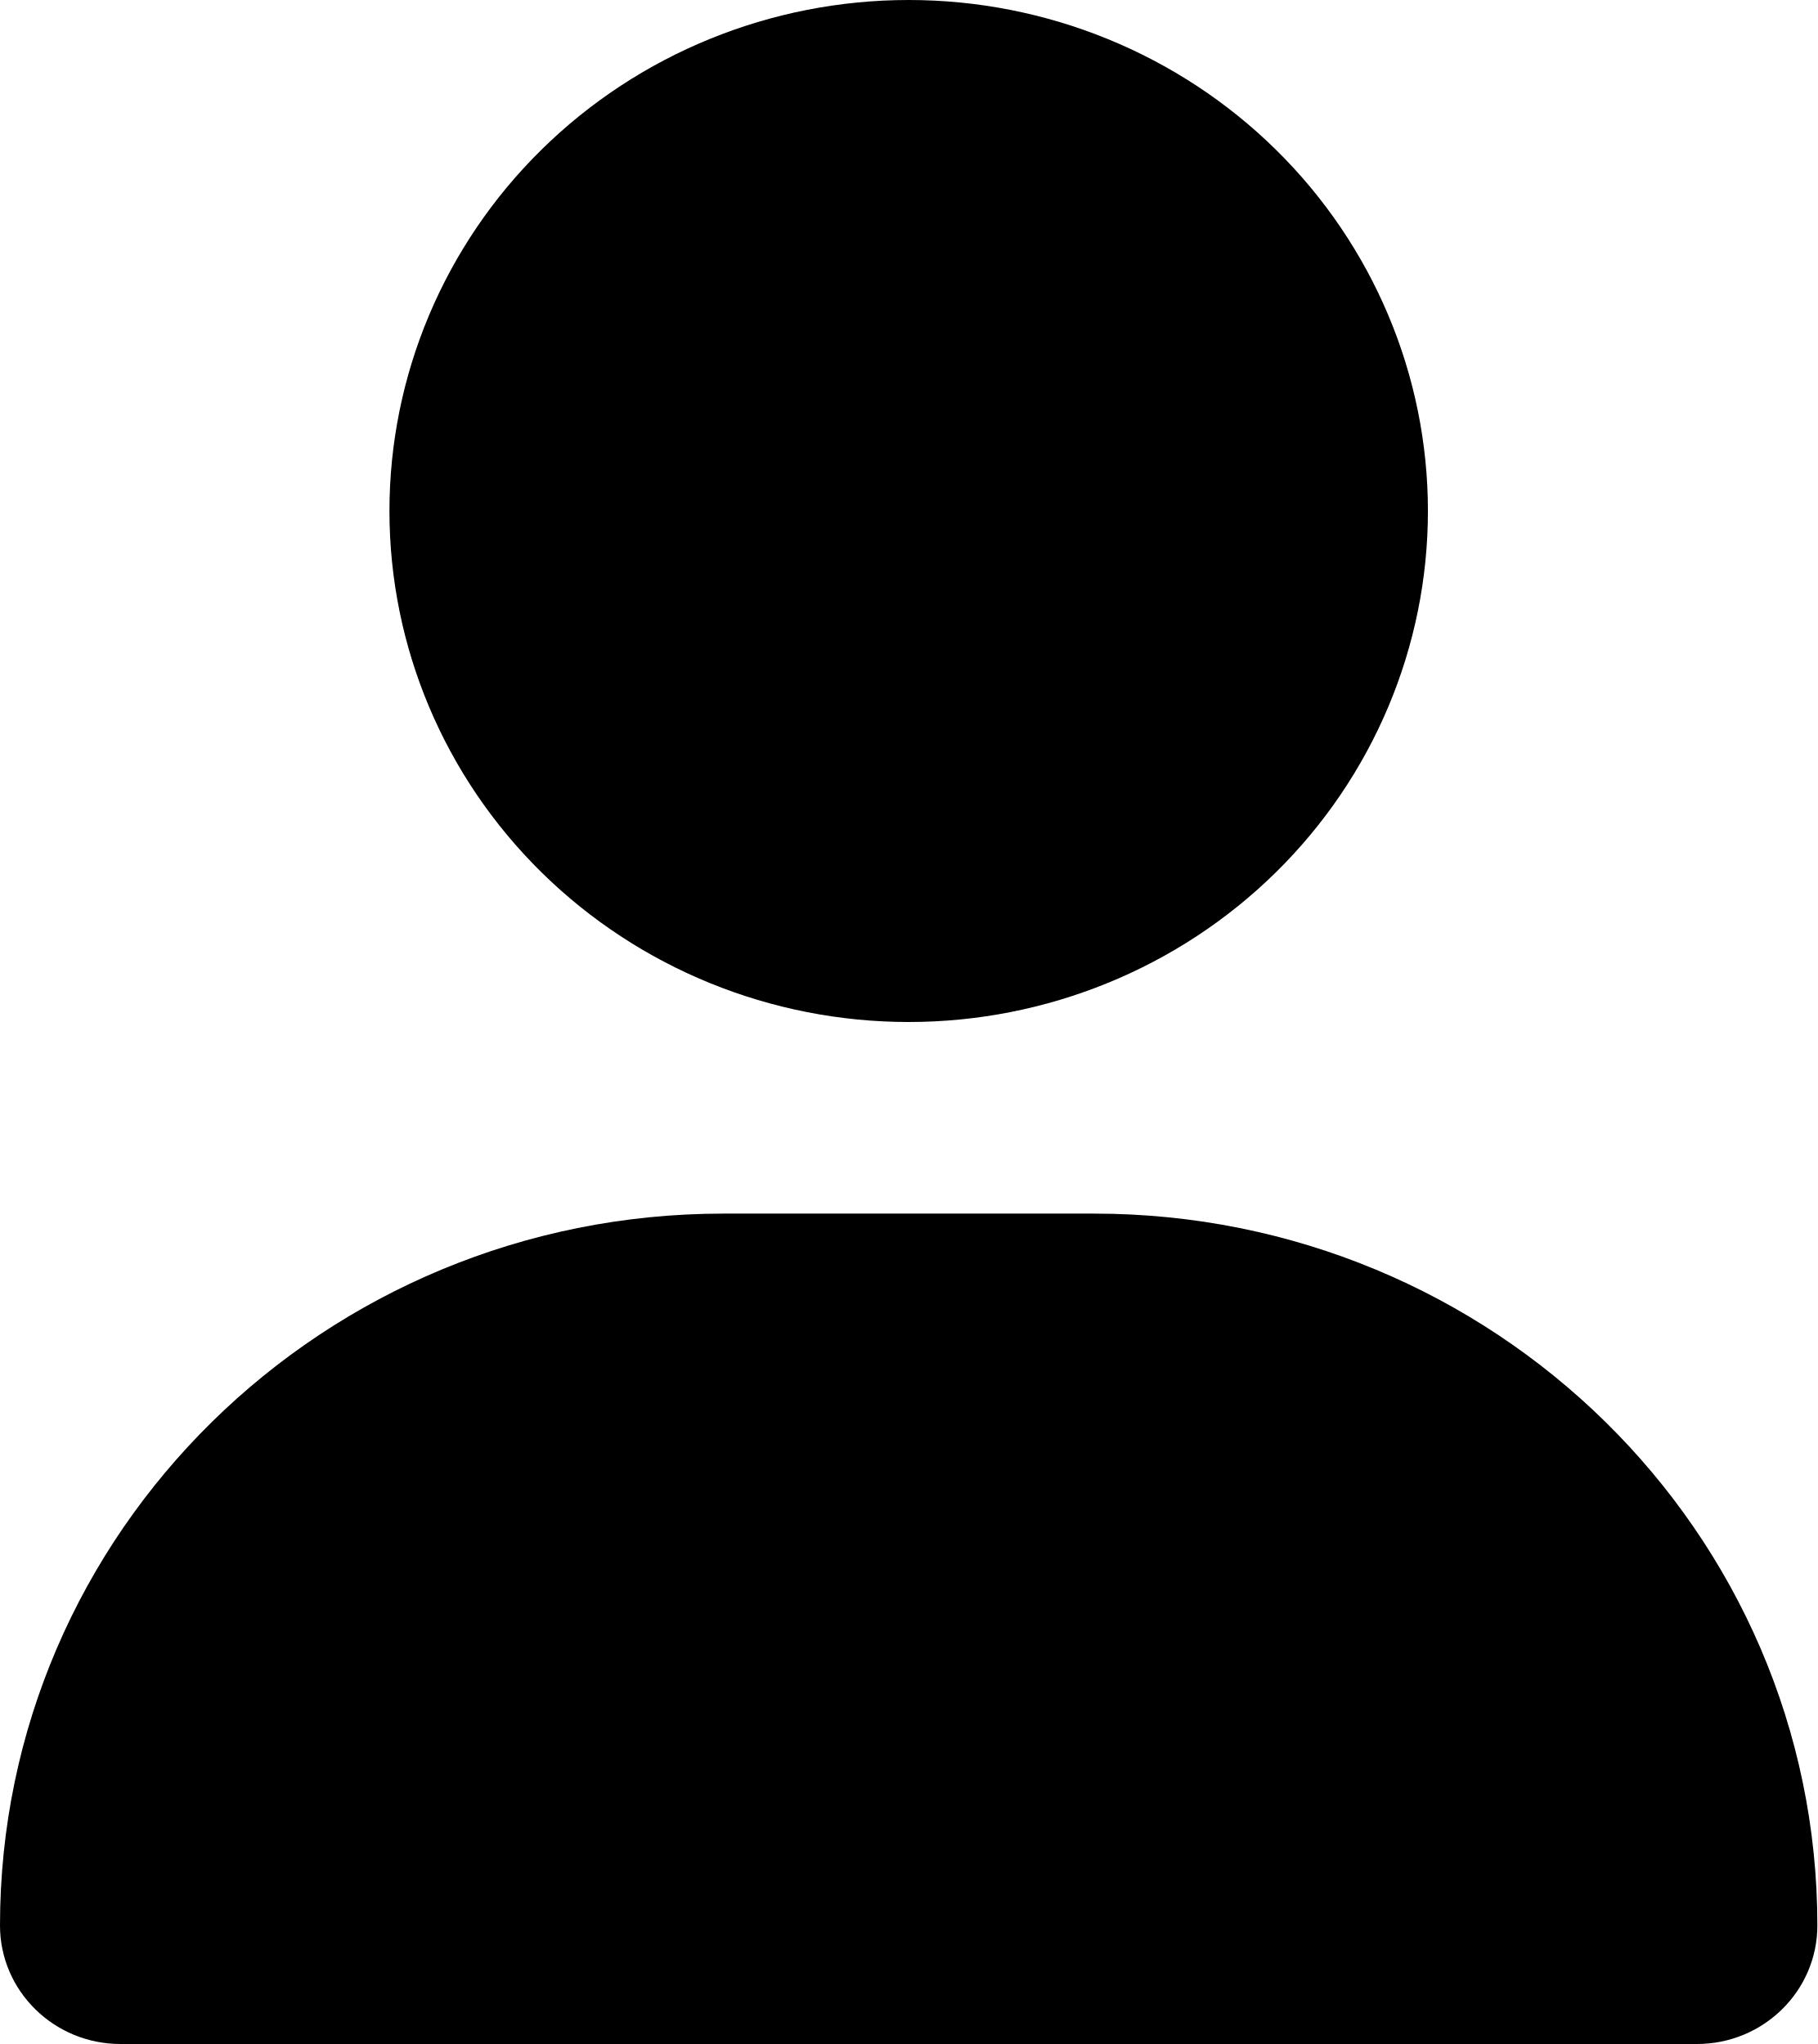
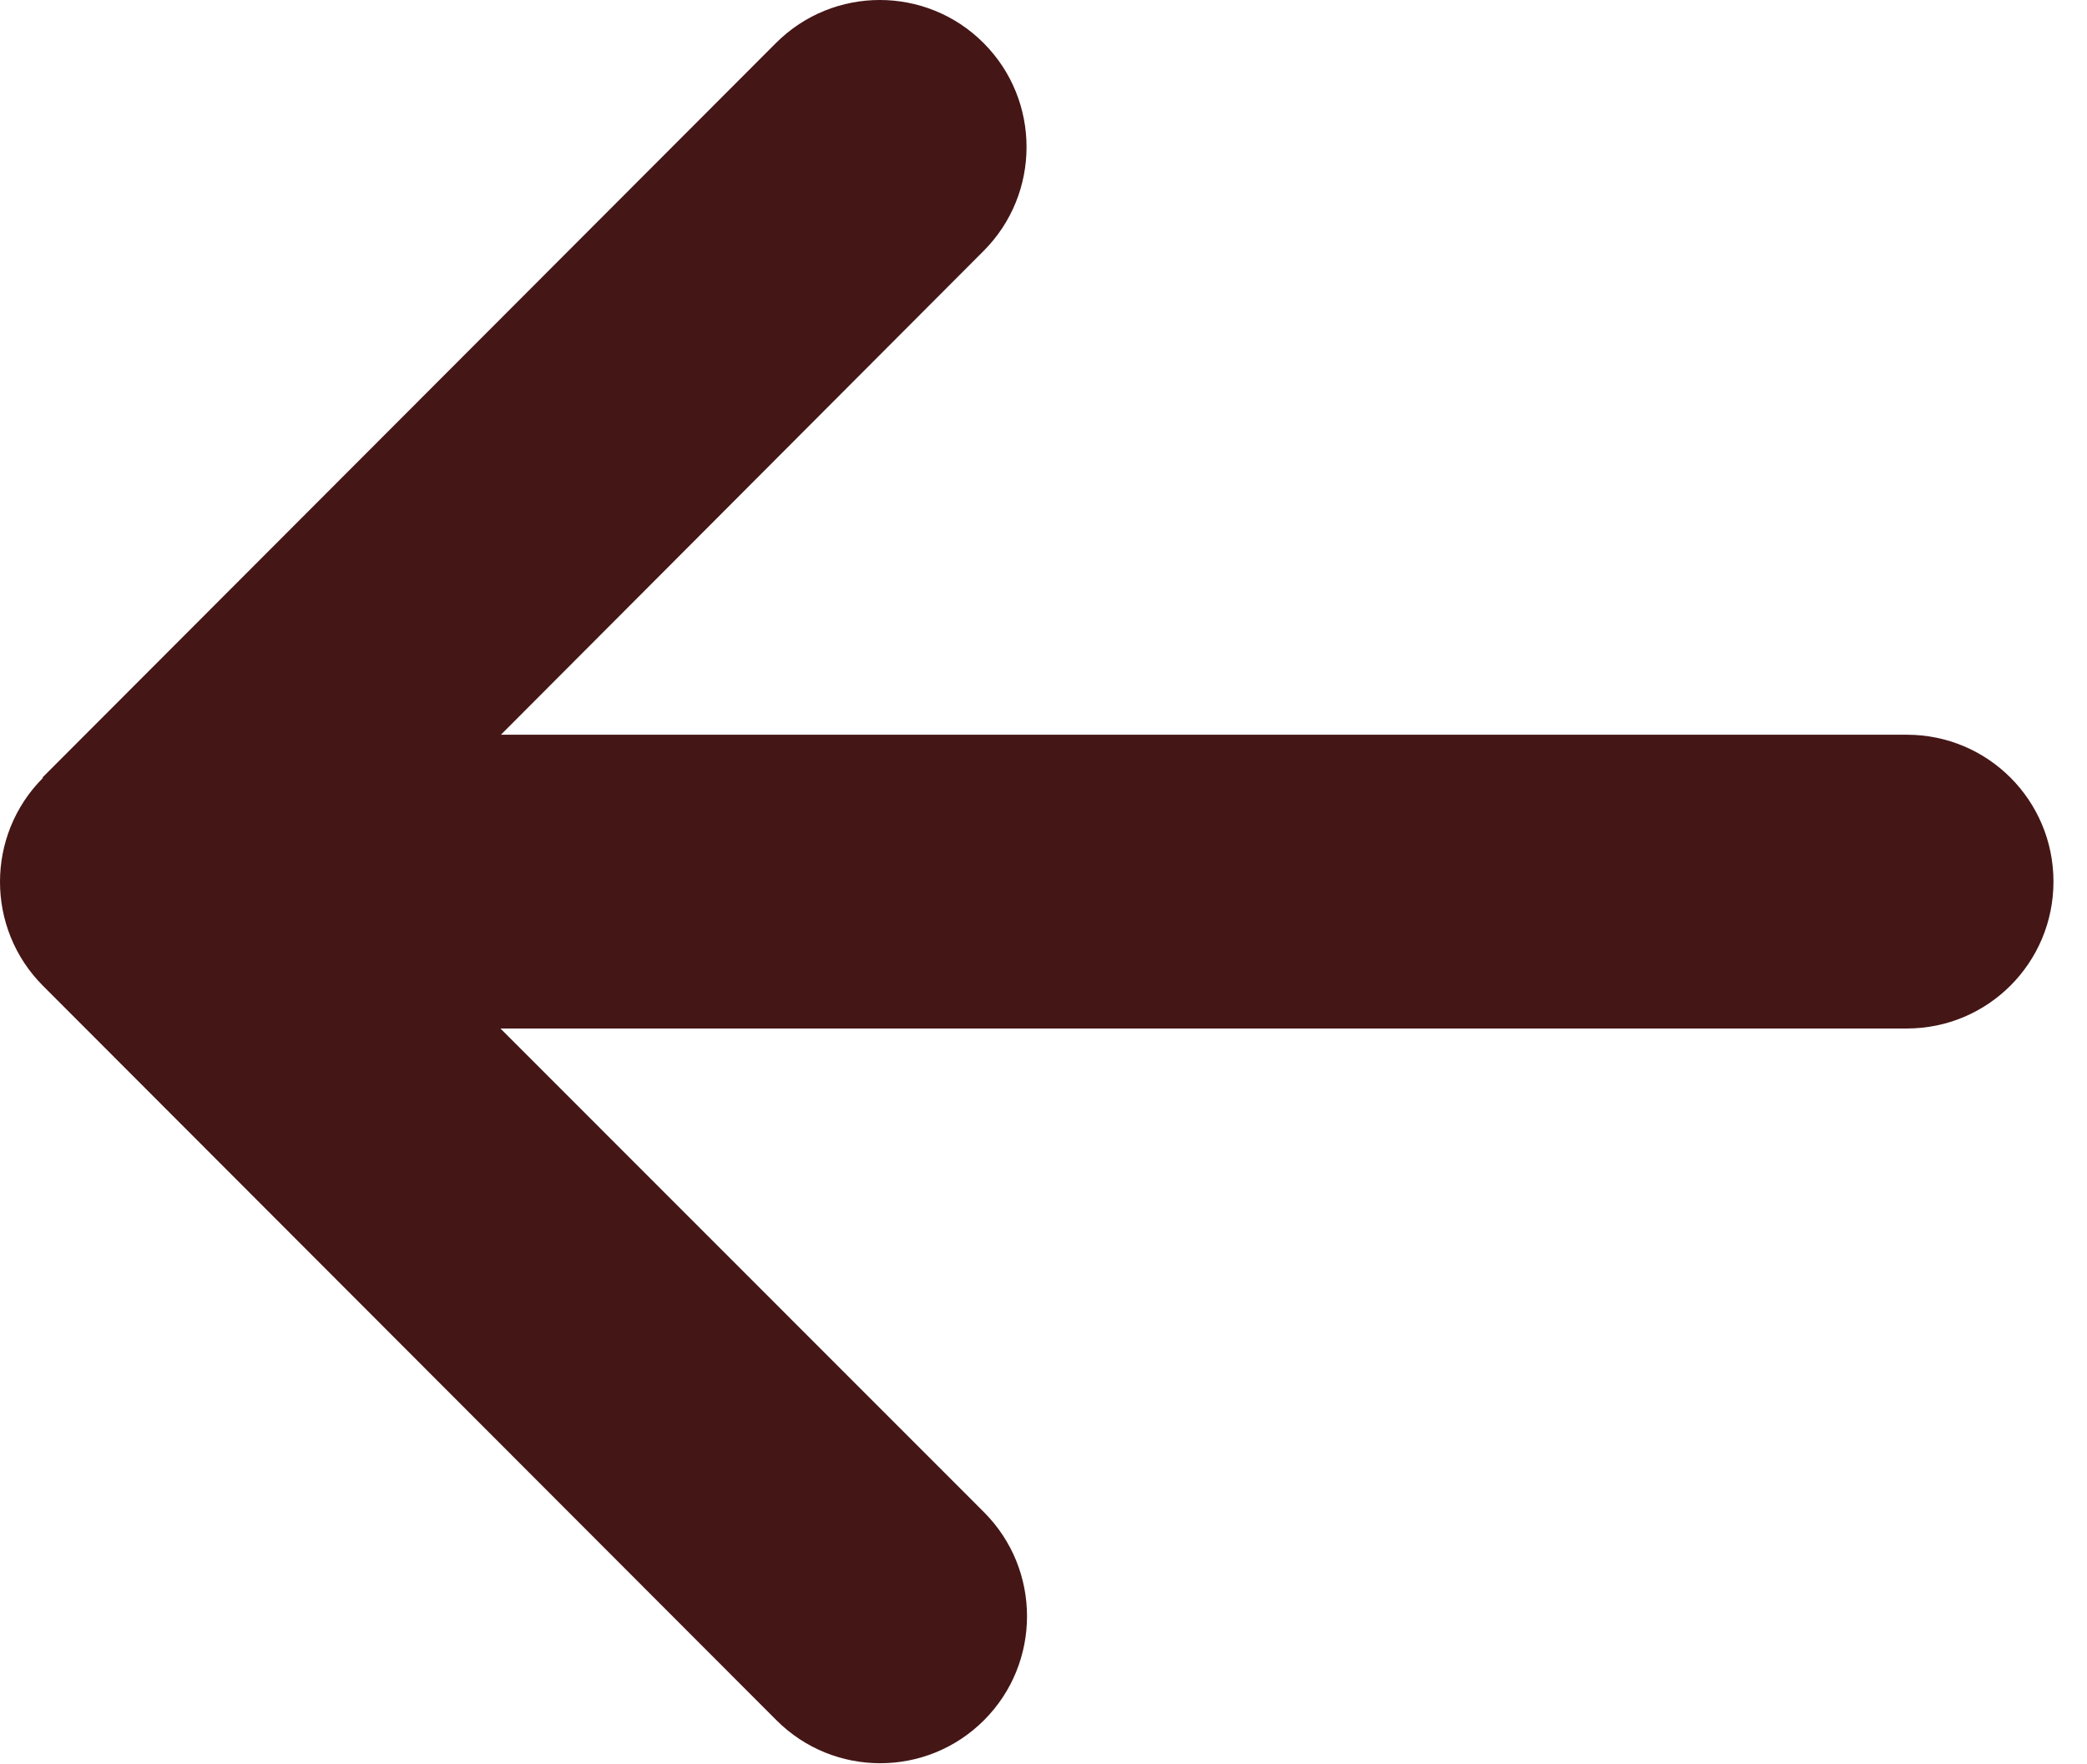
- <svg xmlns="http://www.w3.org/2000/svg" width="24" height="27" viewBox="0 0 24 27" fill="none">
-   <path d="M12 13.5C13.819 13.5 15.563 12.789 16.849 11.523C18.135 10.257 18.857 8.54 18.857 6.75C18.857 4.96 18.135 3.243 16.849 1.977C15.563 0.711 13.819 0 12 0C10.181 0 8.437 0.711 7.151 1.977C5.865 3.243 5.143 4.96 5.143 6.75C5.143 8.54 5.865 10.257 7.151 11.523C8.437 12.789 10.181 13.5 12 13.5ZM9.552 16.031C4.275 16.031 0 20.239 0 25.434C0 26.299 0.713 27 1.591 27H22.409C23.288 27 24 26.299 24 25.434C24 20.239 19.725 16.031 14.448 16.031H9.552Z" fill="black" />
+ <svg xmlns="http://www.w3.org/2000/svg" width="58" height="49" viewBox="0 0 58 49" fill="none">
+   <path d="M1.194 21.617C-0.398 23.212 -0.398 25.801 1.194 27.395L21.577 47.804C23.169 49.399 25.755 49.399 27.348 47.804C28.94 46.21 28.94 43.62 27.348 42.026L13.908 28.582H52.992C55.247 28.582 57.068 26.758 57.068 24.5C57.068 22.242 55.247 20.418 52.992 20.418H13.921L27.335 6.974C28.927 5.38 28.927 2.79 27.335 1.196C25.743 -0.399 23.157 -0.399 21.564 1.196L1.182 21.605L1.194 21.617Z" fill="#451616" />
</svg>
